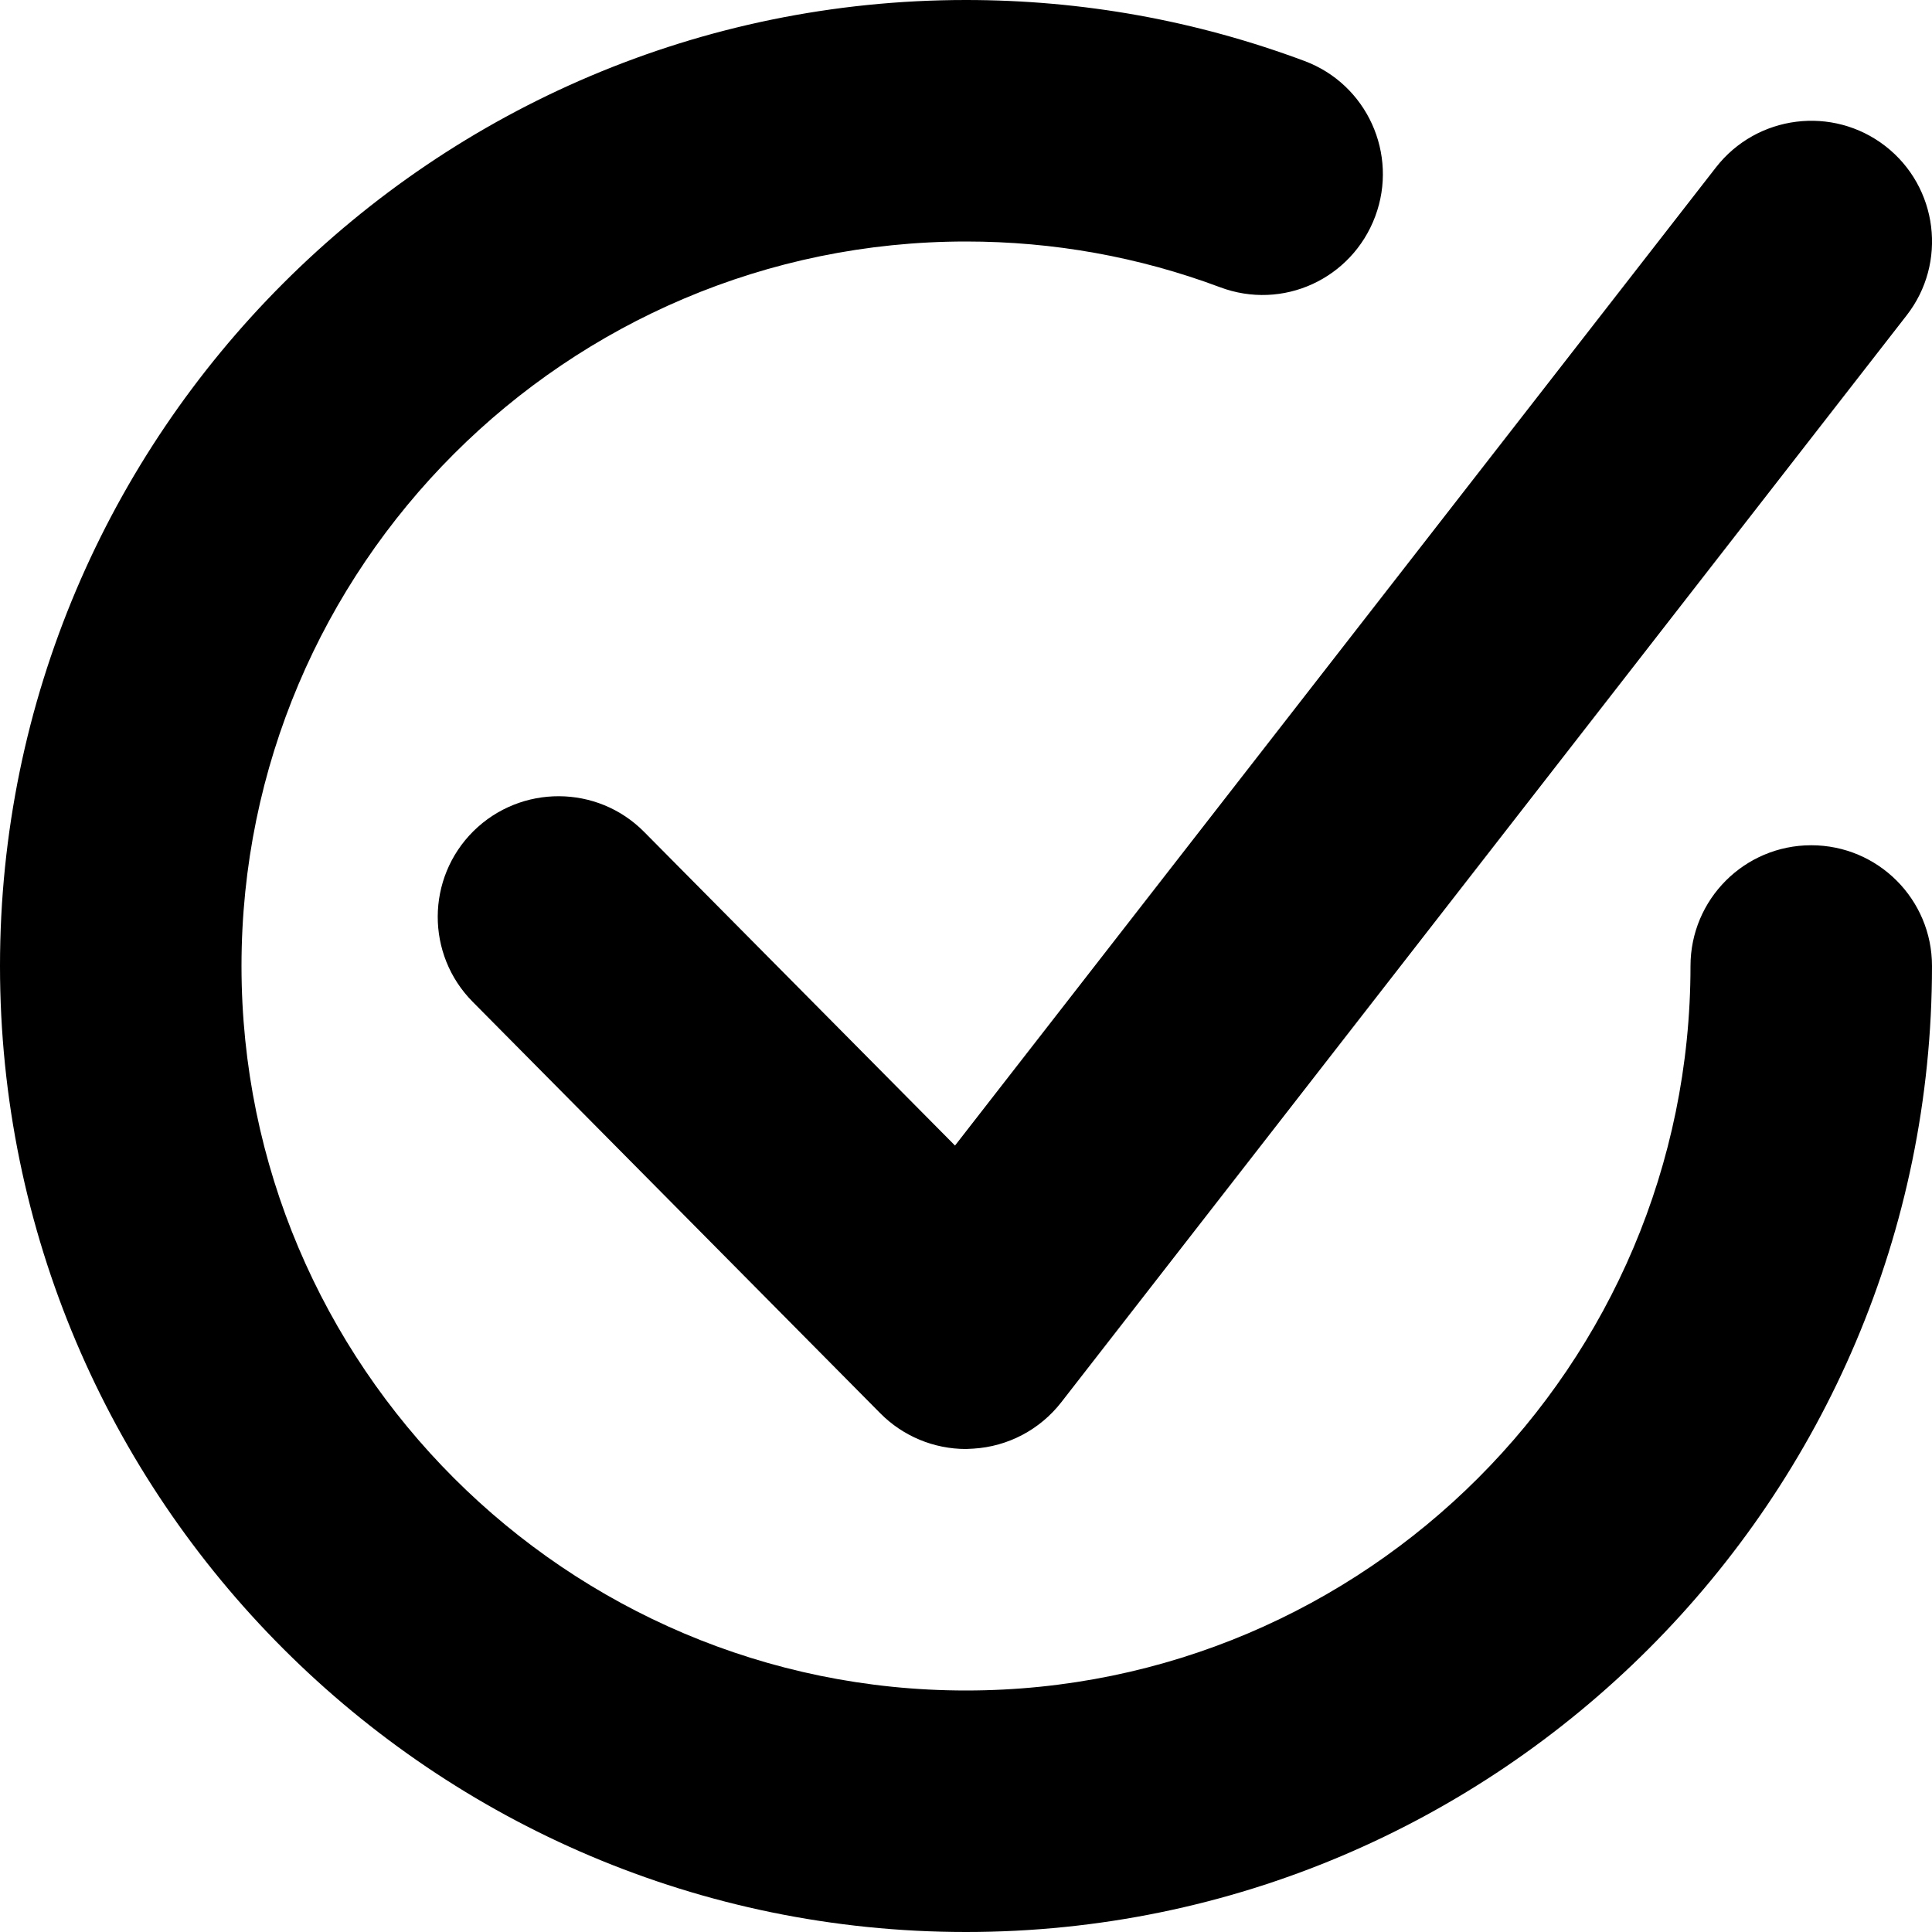
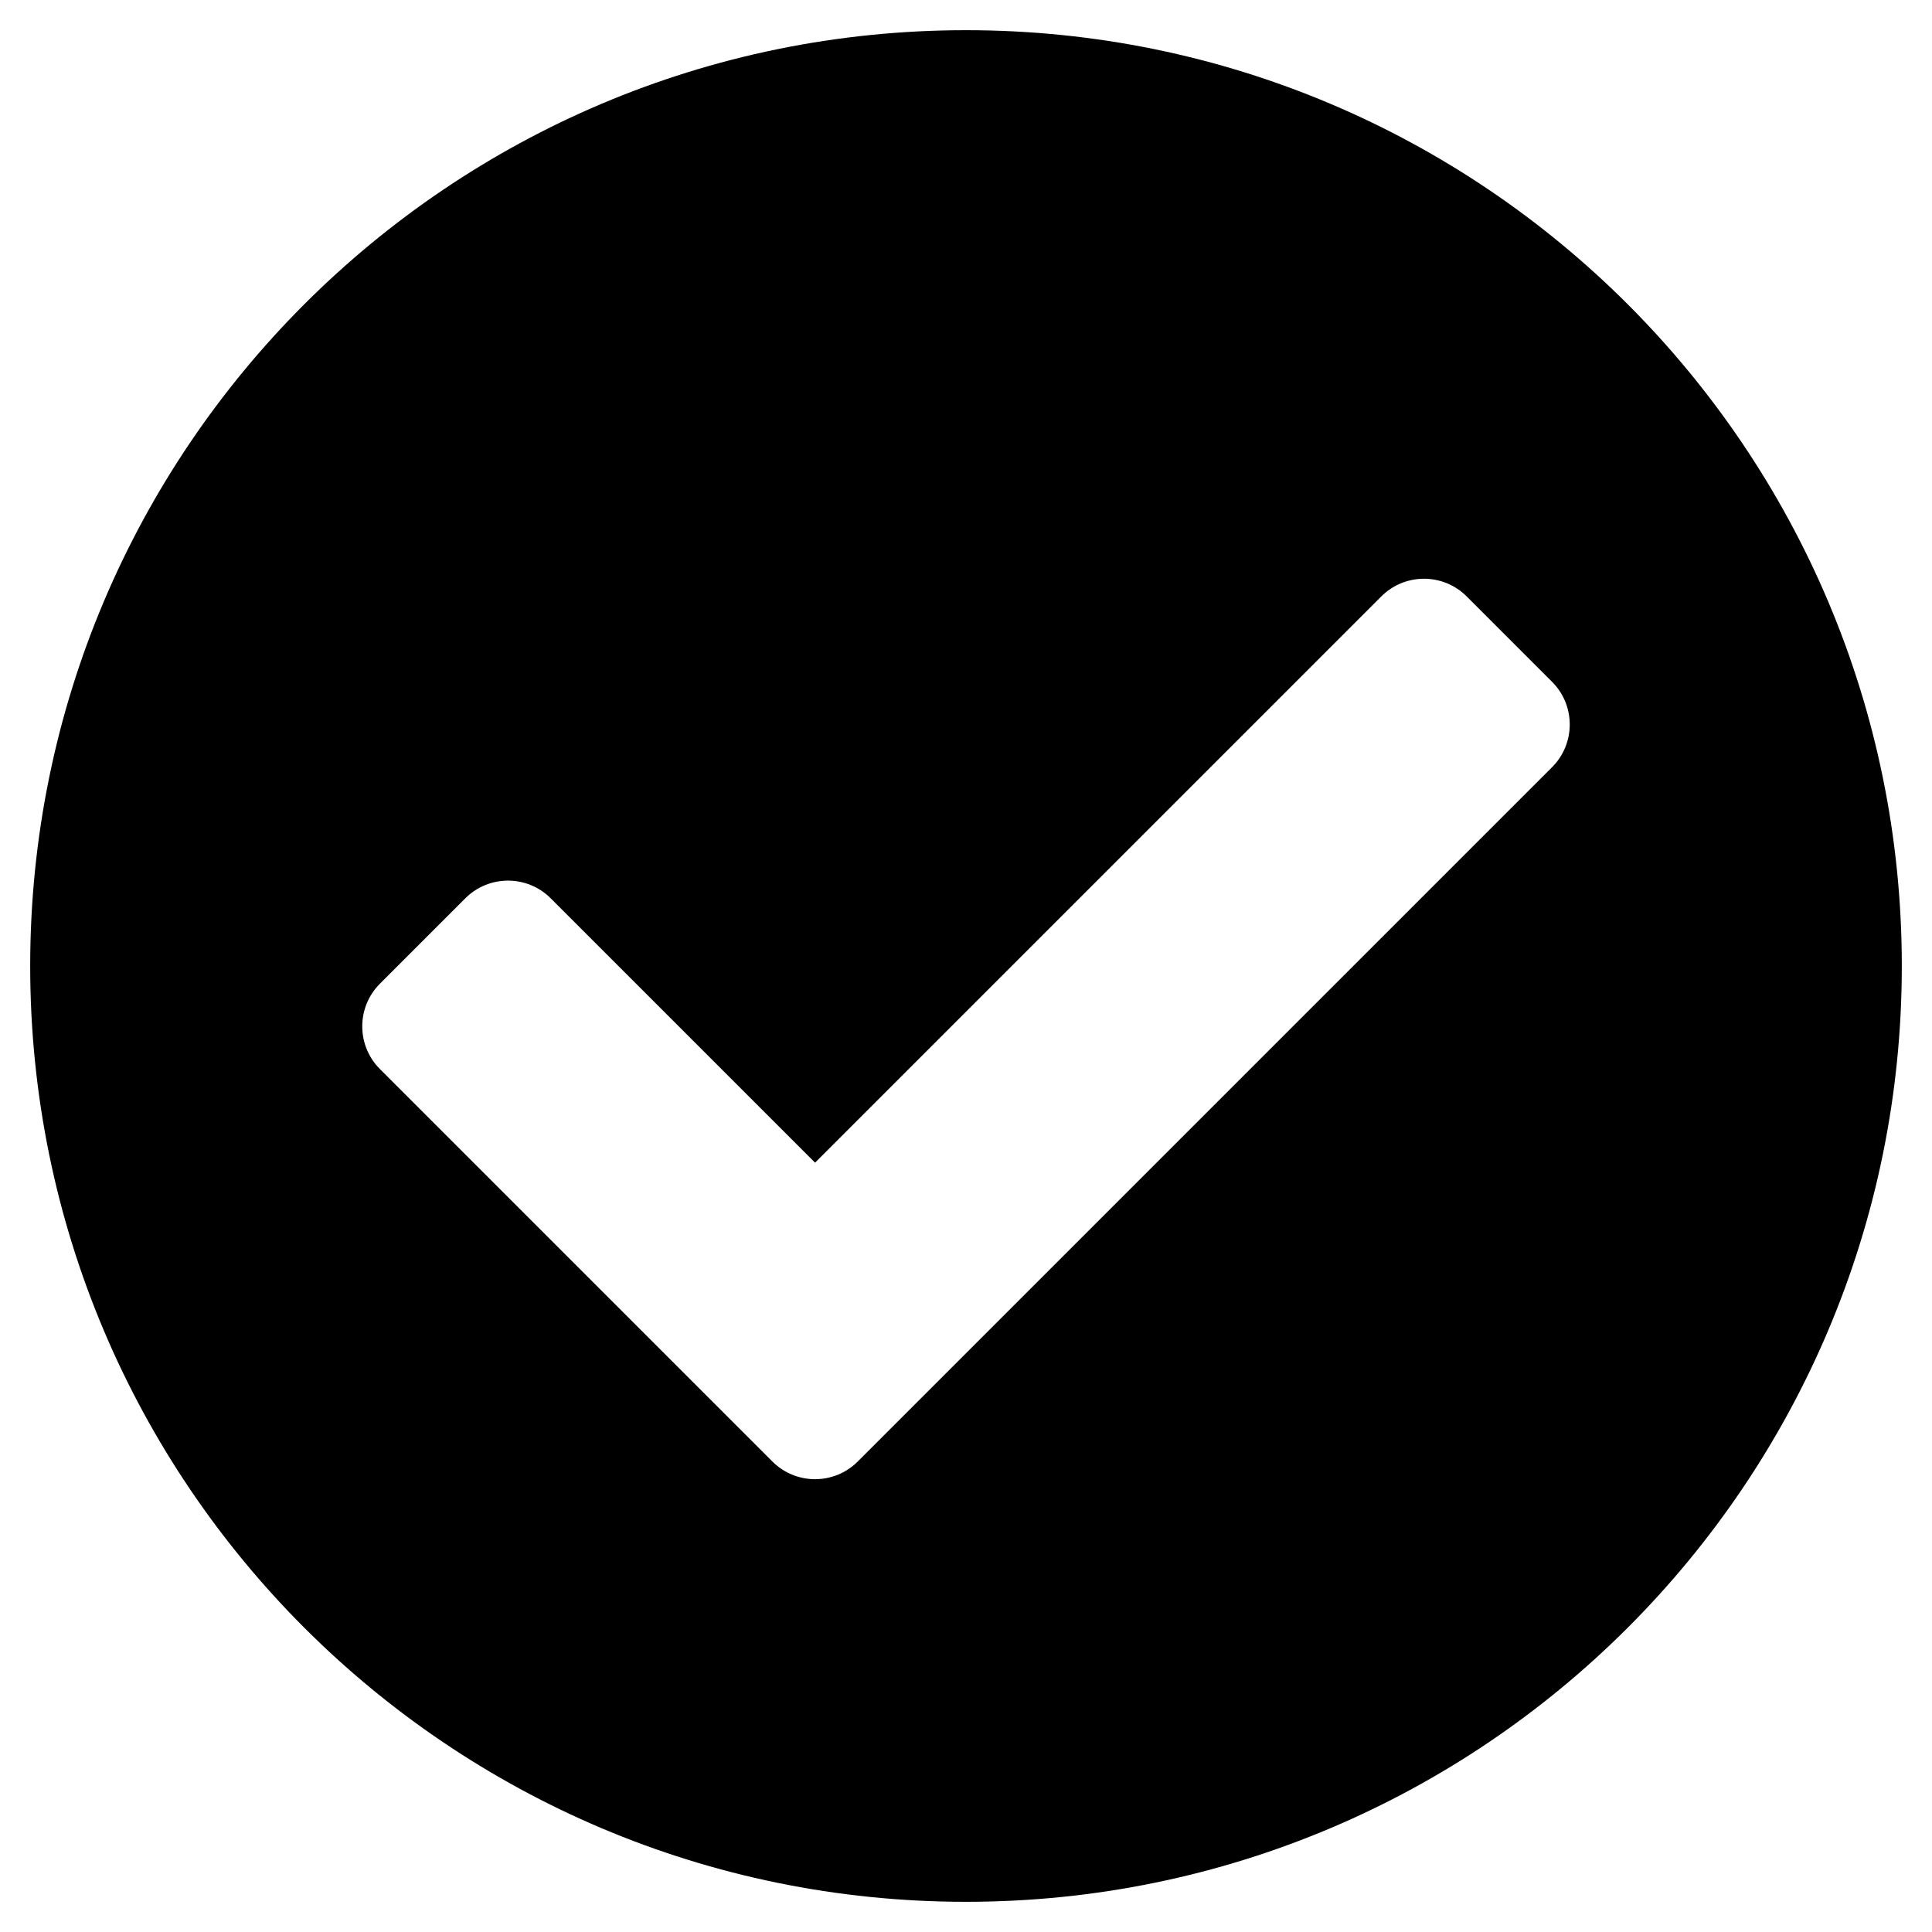
- <svg xmlns="http://www.w3.org/2000/svg" viewBox="0 0 16 16">
-   <path d="M8 12c-.266 0-.522-.106-.71-.296L3.915 8.297c-.389-.392-.386-1.025.006-1.414.392-.387 1.026-.386 1.414.007l2.574 2.597 6.302-8.101c.339-.435.967-.514 1.403-.176.436.339.515.968.175 1.403l-7 9c-.177.227-.442.367-.729.384L8 12zm0 4c-4.411 0-8-3.589-8-8s3.589-8 8-8c.964 0 1.906.17 2.803.505.517.193.779.77.586 1.287s-.765.783-1.287.586C9.431 2.127 8.724 2 8 2 4.691 2 2 4.691 2 8s2.691 6 6 6 6-2.691 6-6c0-.552.447-1 1-1s1 .448 1 1c0 4.411-3.589 8-8 8z" />
+ <svg xmlns="http://www.w3.org/2000/svg" aria-hidden="true" focusable="false" data-prefix="fas" data-icon="check-circle" class="svg-inline--fa fa-check-circle fa-w-16" role="img" viewBox="0 0 512 512">
+   <path fill="currentColor" d="M504 256c0 136.967-111.033 248-248 248S8 392.967 8 256 119.033 8 256 8s248 111.033 248 248zM227.314 387.314l184-184c6.248-6.248 6.248-16.379 0-22.627l-22.627-22.627c-6.248-6.249-16.379-6.249-22.628 0L216 308.118l-70.059-70.059c-6.248-6.248-16.379-6.248-22.628 0l-22.627 22.627c-6.248 6.248-6.248 16.379 0 22.627l104 104c6.249 6.249 16.379 6.249 22.628.001z" />
</svg>
